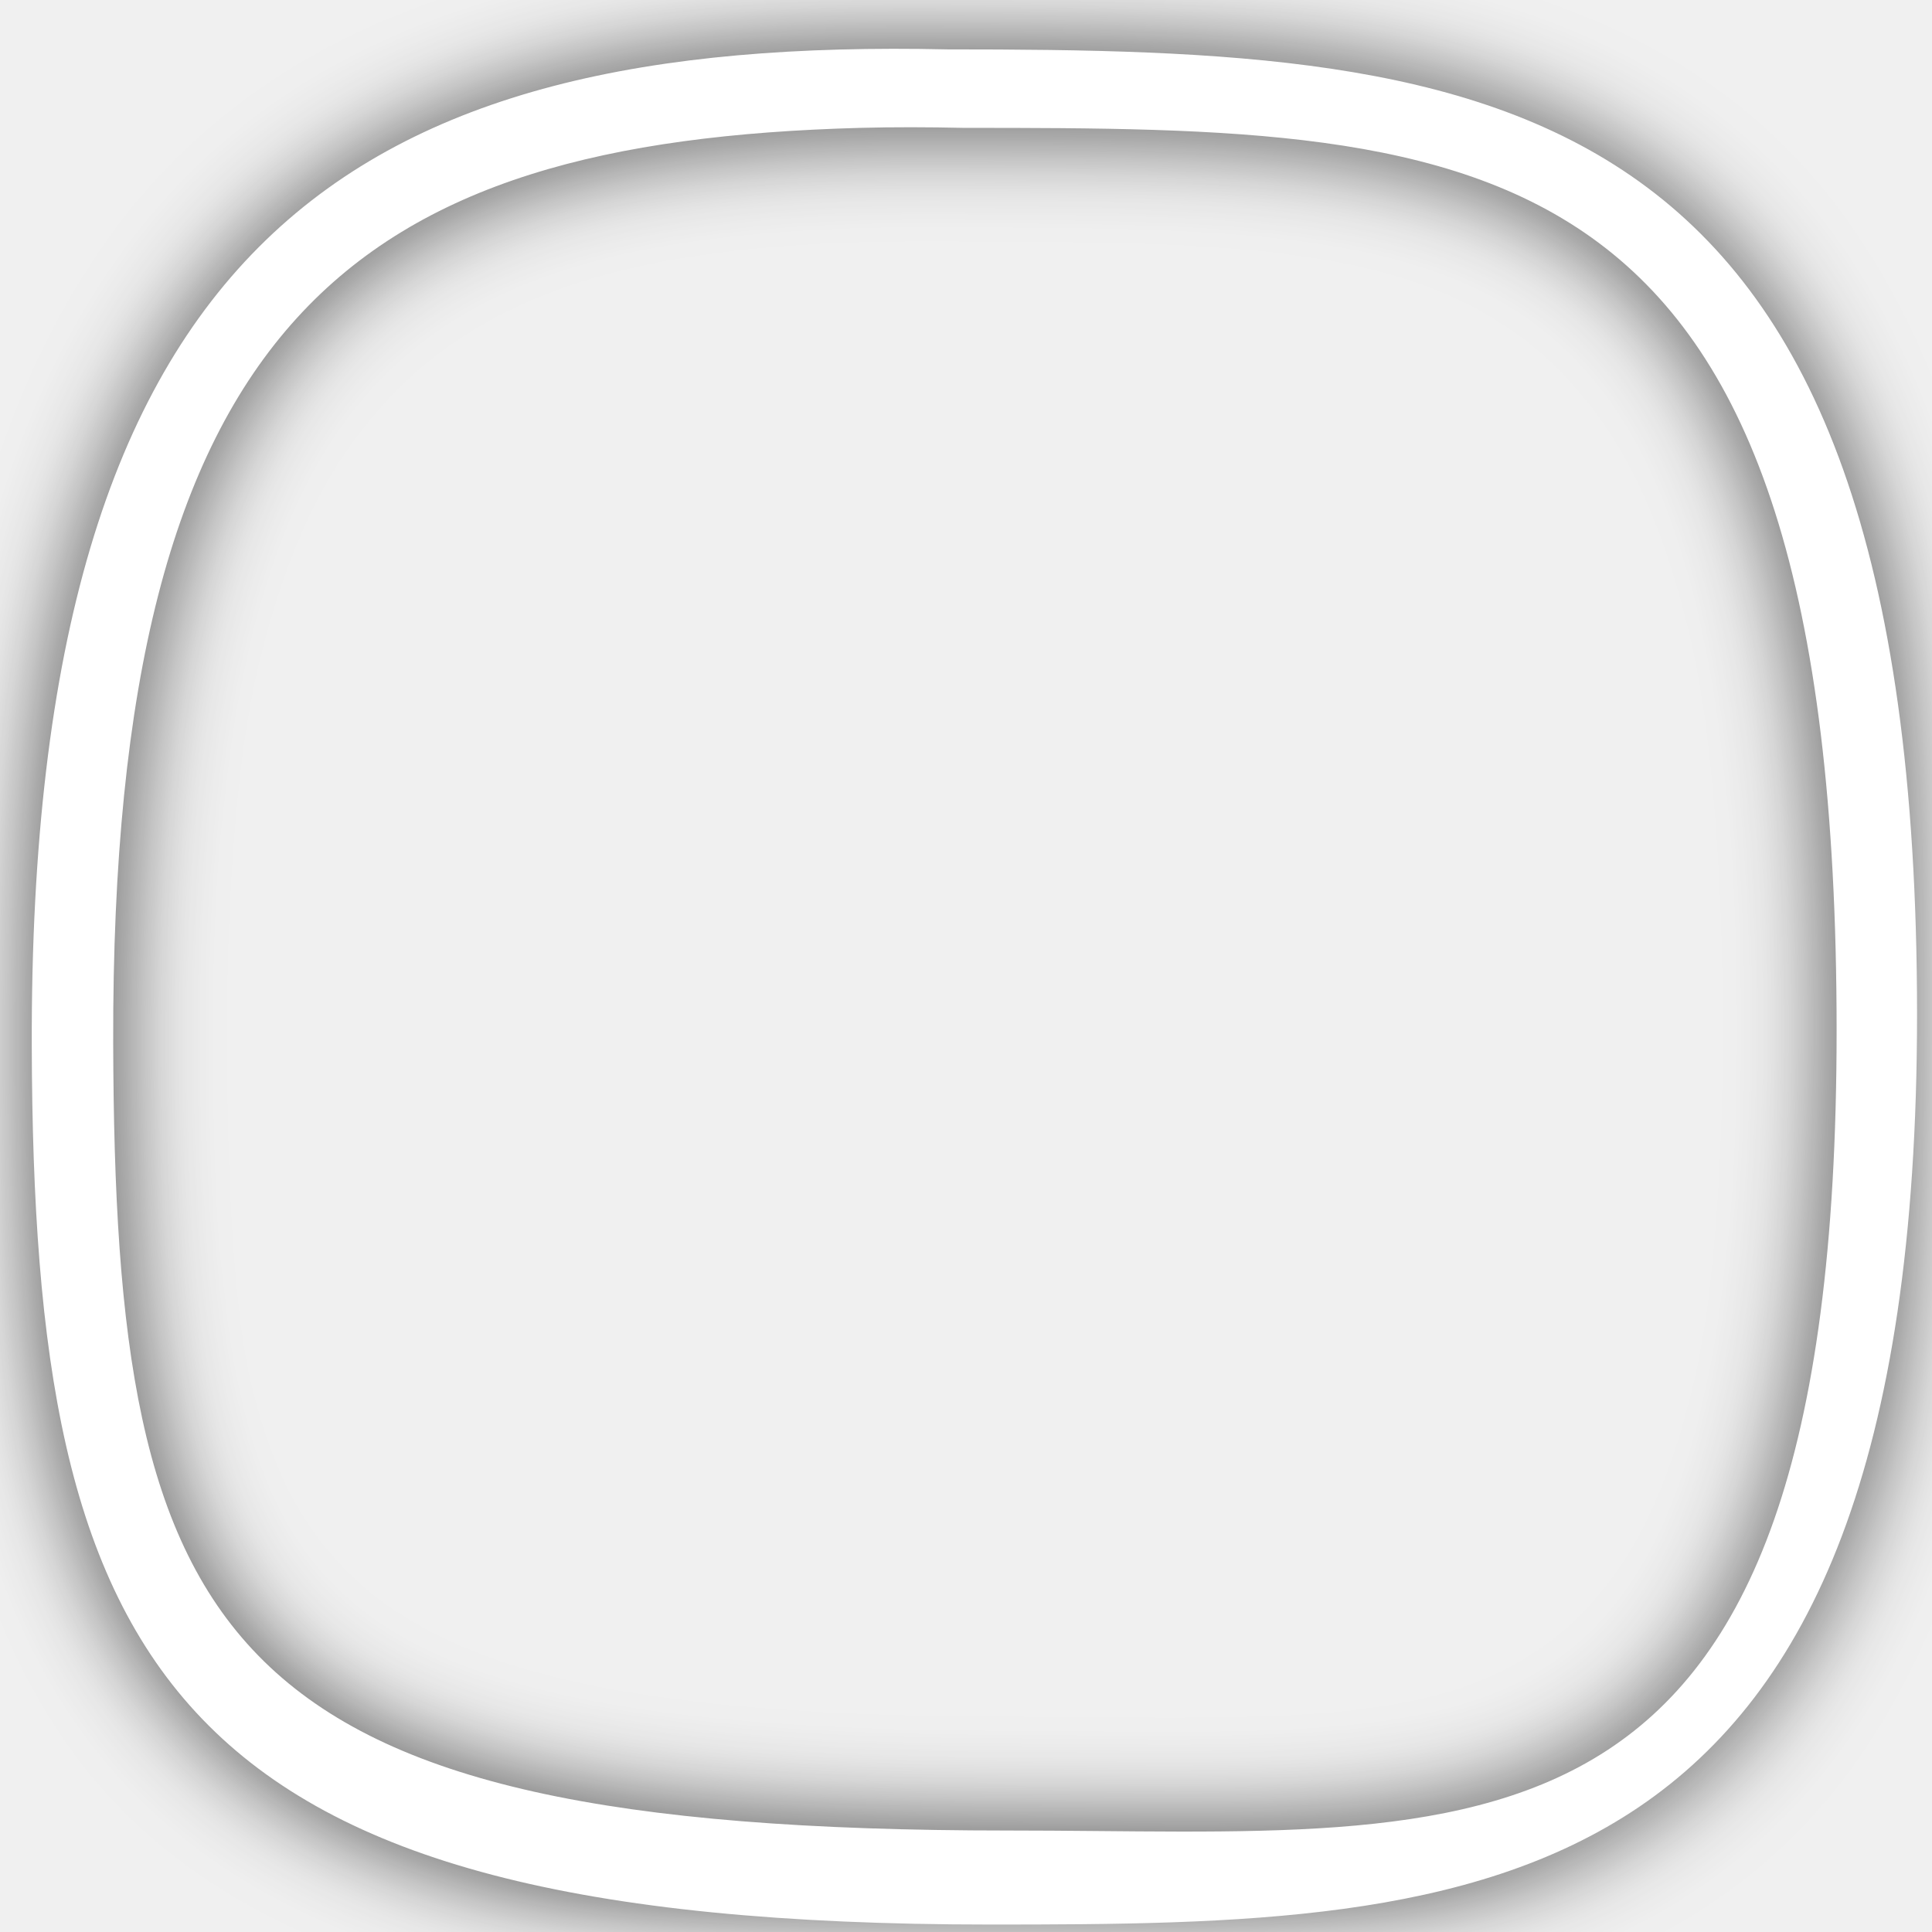
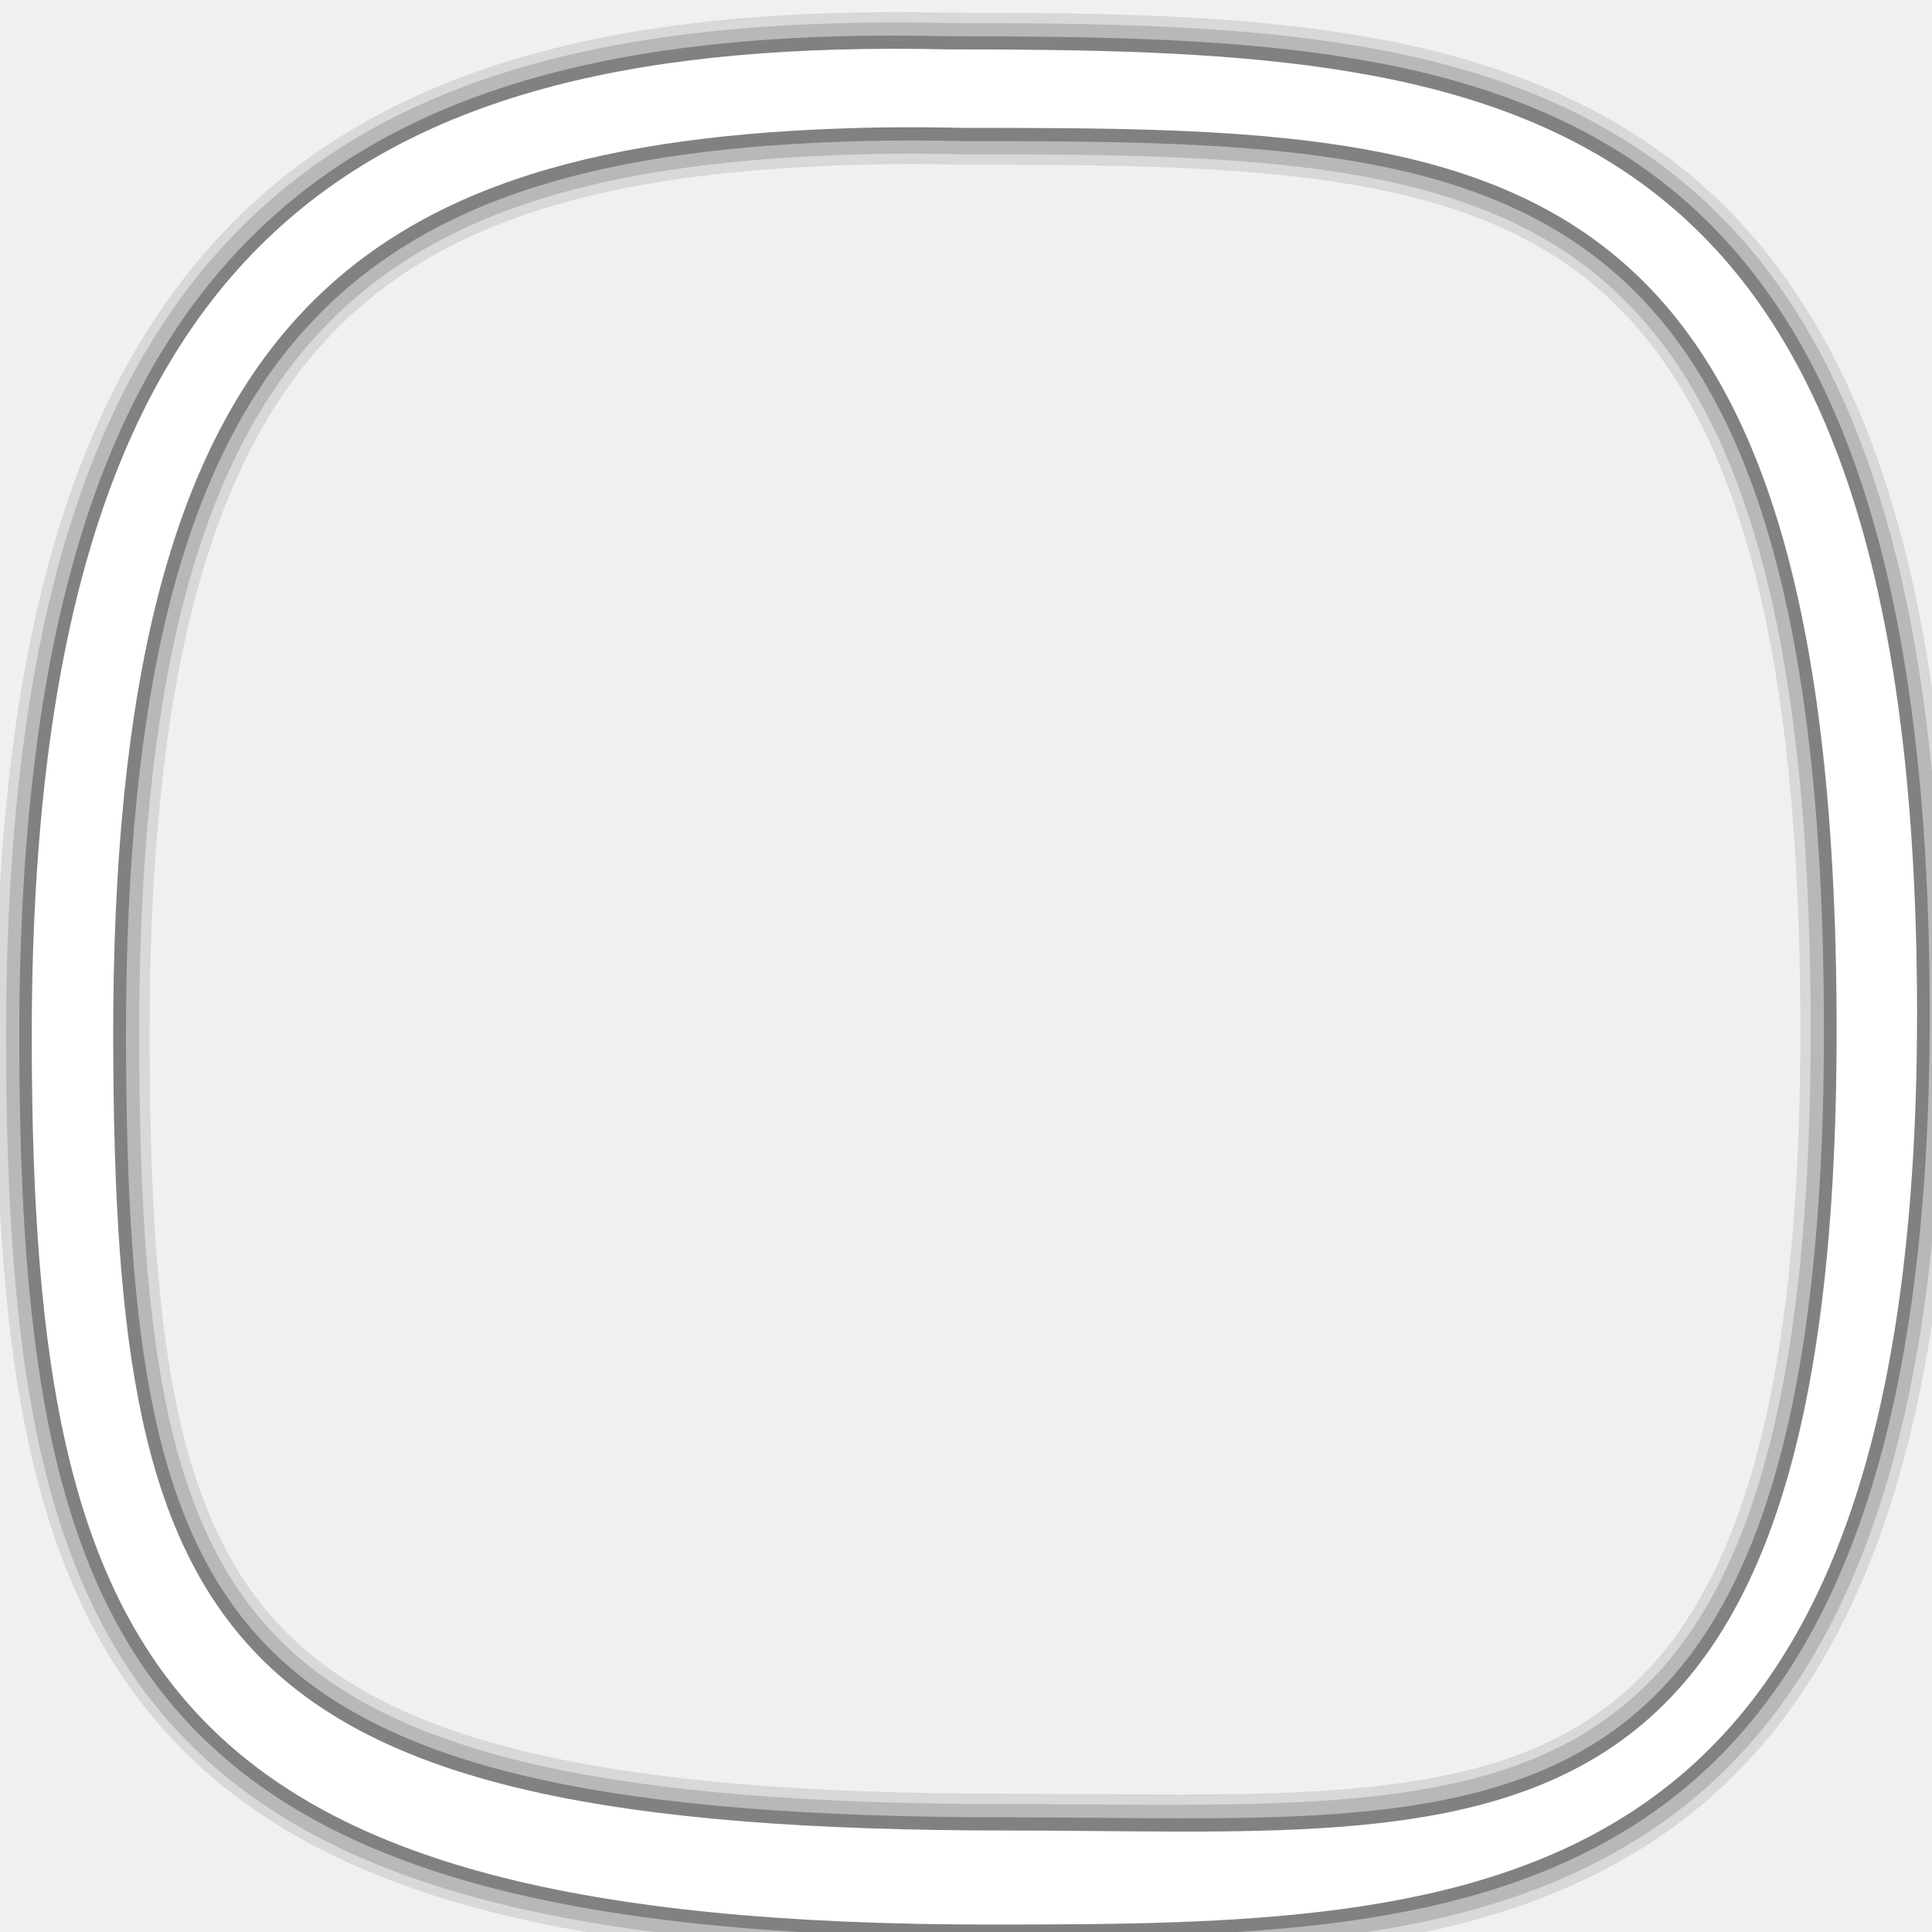
- <svg xmlns="http://www.w3.org/2000/svg" width="64px" height="64px" id="svg2985" version="1.1">
+ <svg xmlns="http://www.w3.org/2000/svg" version="1.1" width="64" height="64" id="svg2985">
  <defs id="defs2987">
    <linearGradient id="linearGradient3768">
-       <stop style="stop-color:#c8c8c8;stop-opacity:1;" offset="0" id="stop3770" />
-       <stop style="stop-color:#e3dbdb;stop-opacity:1;" offset="1" id="stop3772" />
+       <stop id="stop3770" style="stop-color:#c8c8c8;stop-opacity:1" offset="0" />
+       <stop id="stop3772" style="stop-color:#e3dbdb;stop-opacity:1" offset="1" />
    </linearGradient>
-     <filter id="filter3791">
-       <feGaussianBlur stdDeviation="1.557" id="feGaussianBlur3793" />
-     </filter>
  </defs>
  <g id="g3755">
-     <path id="path3757" d="M 31.394,1.636 C 11.691,1.198 0.983,7.921 1.052,34.631 c 0.053,20.67 4.421,29.122 31.745,29.122 16.408,0 30.708,-0.352 30.708,-30.159 0,-30.936 -13.847,-31.958 -32.111,-31.958 z m -2.901,2.6 c 1.115,-0.03 2.263,-0.026 3.446,0 17.537,0 28.901,0.2 28.901,29.906 0,28.621 -11.71,26.496 -27.465,26.496 C 7.139,60.638 3.802,54.387 3.75,34.539 3.688,10.495 11.774,4.69 28.493,4.236 z" style="fill:#000000;fill-opacity:1;stroke:#000000;stroke-width:0.098;stroke-linecap:butt;stroke-linejoin:miter;stroke-miterlimit:4;stroke-opacity:1;stroke-dasharray:none;filter:url(#filter3791);opacity:0.7" />
+     <path d="M 31.406,0.469 C 21.435,0.251 13.477,1.855 8.031,7.125 c -5.451,5.275 -8.16,13.992 -8.125,27.5 0.027,10.415 1.116,18.037 5.969,23.094 4.853,5.057 13.126,7.188 26.906,7.188 8.212,0 16.134,-0.014 22.156,-4.094 6.023,-4.08 9.719,-12.132 9.719,-27.219 0,-15.639 -3.554,-24.124 -9.688,-28.531 C 48.843,0.66 40.578,0.469 31.438,0.469 c -0.011,-5.3e-7 -0.021,0 -0.031,0 z m -2.875,4.938 c 1.091,-0.03 2.206,-0.026 3.375,0 a 1.146,1.146 0 0 0 0.031,0 c 8.764,0 15.727,0.111 20.344,3.562 4.617,3.451 7.406,10.481 7.406,25.188 0,7.077 -0.721,12.206 -2,15.844 -1.279,3.637 -3.062,5.779 -5.281,7.156 -4.439,2.755 -11.101,2.312 -19.031,2.312 -13.027,0 -20.107,-1.615 -23.844,-5.281 C 5.795,50.522 4.932,44.391 4.906,34.531 4.876,22.638 6.88,15.493 10.688,11.312 14.495,7.132 20.299,5.63 28.531,5.406 z" id="path3758" style="opacity:0.1;fill:#000000;fill-opacity:1;stroke:#000000;stroke-width:0.098;stroke-linecap:butt;stroke-linejoin:miter;stroke-miterlimit:4;stroke-opacity:1;stroke-dasharray:none" />
+     <path d="M 31.406,0.812 C 21.473,0.596 13.607,2.16 8.25,7.344 2.887,12.533 0.215,21.16 0.25,34.625 0.277,45.017 1.337,52.543 6.094,57.5 c 4.757,4.957 12.941,7.062 26.688,7.062 8.21,0 16.056,-0.025 21.969,-4.031 5.913,-4.006 9.562,-11.902 9.562,-26.938 0,-15.591 -3.507,-23.921 -9.531,-28.25 C 48.764,1.02 40.572,0.813 31.438,0.812 c -0.011,-5.8e-7 -0.021,0 -0.031,0 z m -2.875,4.25 c 1.097,-0.03 2.203,-0.026 3.375,0 a 0.828,0.828 0 0 0 0.031,0 c 8.765,0 15.798,0.118 20.531,3.656 4.733,3.538 7.562,10.69 7.562,25.438 0,7.099 -0.734,12.249 -2.031,15.938 -1.297,3.689 -3.123,5.896 -5.406,7.312 C 48.028,60.24 41.29,59.812 33.375,59.812 20.322,59.812 13.156,58.208 9.312,54.438 5.469,50.667 4.588,44.409 4.562,34.531 4.532,22.602 6.548,15.365 10.438,11.094 14.327,6.822 20.264,5.287 28.531,5.062 z" id="path3760" style="opacity:0.15;fill:#000000;fill-opacity:1;stroke:#000000;stroke-width:0.098;stroke-linecap:butt;stroke-linejoin:miter;stroke-miterlimit:4;stroke-opacity:1;stroke-dasharray:none" />
+     <path d="M 27.812,1.25 C 19.633,1.474 13.145,3.252 8.562,7.688 3.325,12.756 0.653,21.22 0.688,34.625 c 0.027,10.361 1.097,17.746 5.719,22.562 4.622,4.817 12.674,6.938 26.375,6.938 8.207,0 15.959,-0.067 21.719,-3.969 5.759,-3.902 9.375,-11.598 9.375,-26.562 C 63.875,18.069 60.402,9.906 54.531,5.688 48.661,1.469 40.545,1.25 31.406,1.25 c -1.237,-0.027 -2.425,-0.032 -3.594,0 z M 28.5,4.625 c 1.107,-0.03 2.26,-0.026 3.438,0 8.767,0 15.916,0.09 20.812,3.75 4.896,3.66 7.719,10.977 7.719,25.781 0,7.129 -0.74,12.332 -2.062,16.094 -1.323,3.761 -3.221,6.09 -5.594,7.562 C 48.067,60.758 41.27,60.25 33.375,60.25 20.287,60.25 12.993,58.668 9,54.75 5.007,50.832 4.151,44.434 4.125,34.531 4.094,22.552 6.118,15.212 10.125,10.812 14.132,6.413 20.183,4.851 28.5,4.625 z" id="path3762" style="opacity:0.3;fill:#000000;fill-opacity:1;stroke:#000000;stroke-width:0.098;stroke-linecap:butt;stroke-linejoin:miter;stroke-miterlimit:4;stroke-opacity:1;stroke-dasharray:none" />
  </g>
  <g id="layer1" style="display:inline">
-     <path style="fill:#ffffff;fill-opacity:1;stroke:none" d="M 31.394,1.636 C 11.691,1.198 0.983,7.921 1.052,34.631 c 0.053,20.67 4.421,29.122 31.745,29.122 16.408,0 30.708,-0.352 30.708,-30.159 0,-30.936 -13.847,-31.958 -32.111,-31.958 z m -2.901,2.6 c 1.115,-0.03 2.263,-0.026 3.446,0 17.537,0 28.901,0.2 28.901,29.906 0,28.621 -11.71,26.496 -27.465,26.496 C 7.139,60.638 3.802,54.387 3.75,34.539 3.688,10.495 11.774,4.69 28.493,4.236 z" id="path2995" />
+     <path d="M 31.394,1.636 C 11.691,1.198 0.983,7.921 1.052,34.631 c 0.053,20.67 4.421,29.122 31.745,29.122 16.408,0 30.708,-0.352 30.708,-30.159 0,-30.936 -13.847,-31.958 -32.111,-31.958 z m -2.901,2.6 c 1.115,-0.03 2.263,-0.026 3.446,0 17.537,0 28.901,0.2 28.901,29.906 0,28.621 -11.71,26.496 -27.465,26.496 C 7.139,60.638 3.802,54.387 3.75,34.539 3.688,10.495 11.774,4.69 28.493,4.236 z" id="path2995" style="fill:#ffffff;fill-opacity:1;stroke:none" />
  </g>
</svg>
